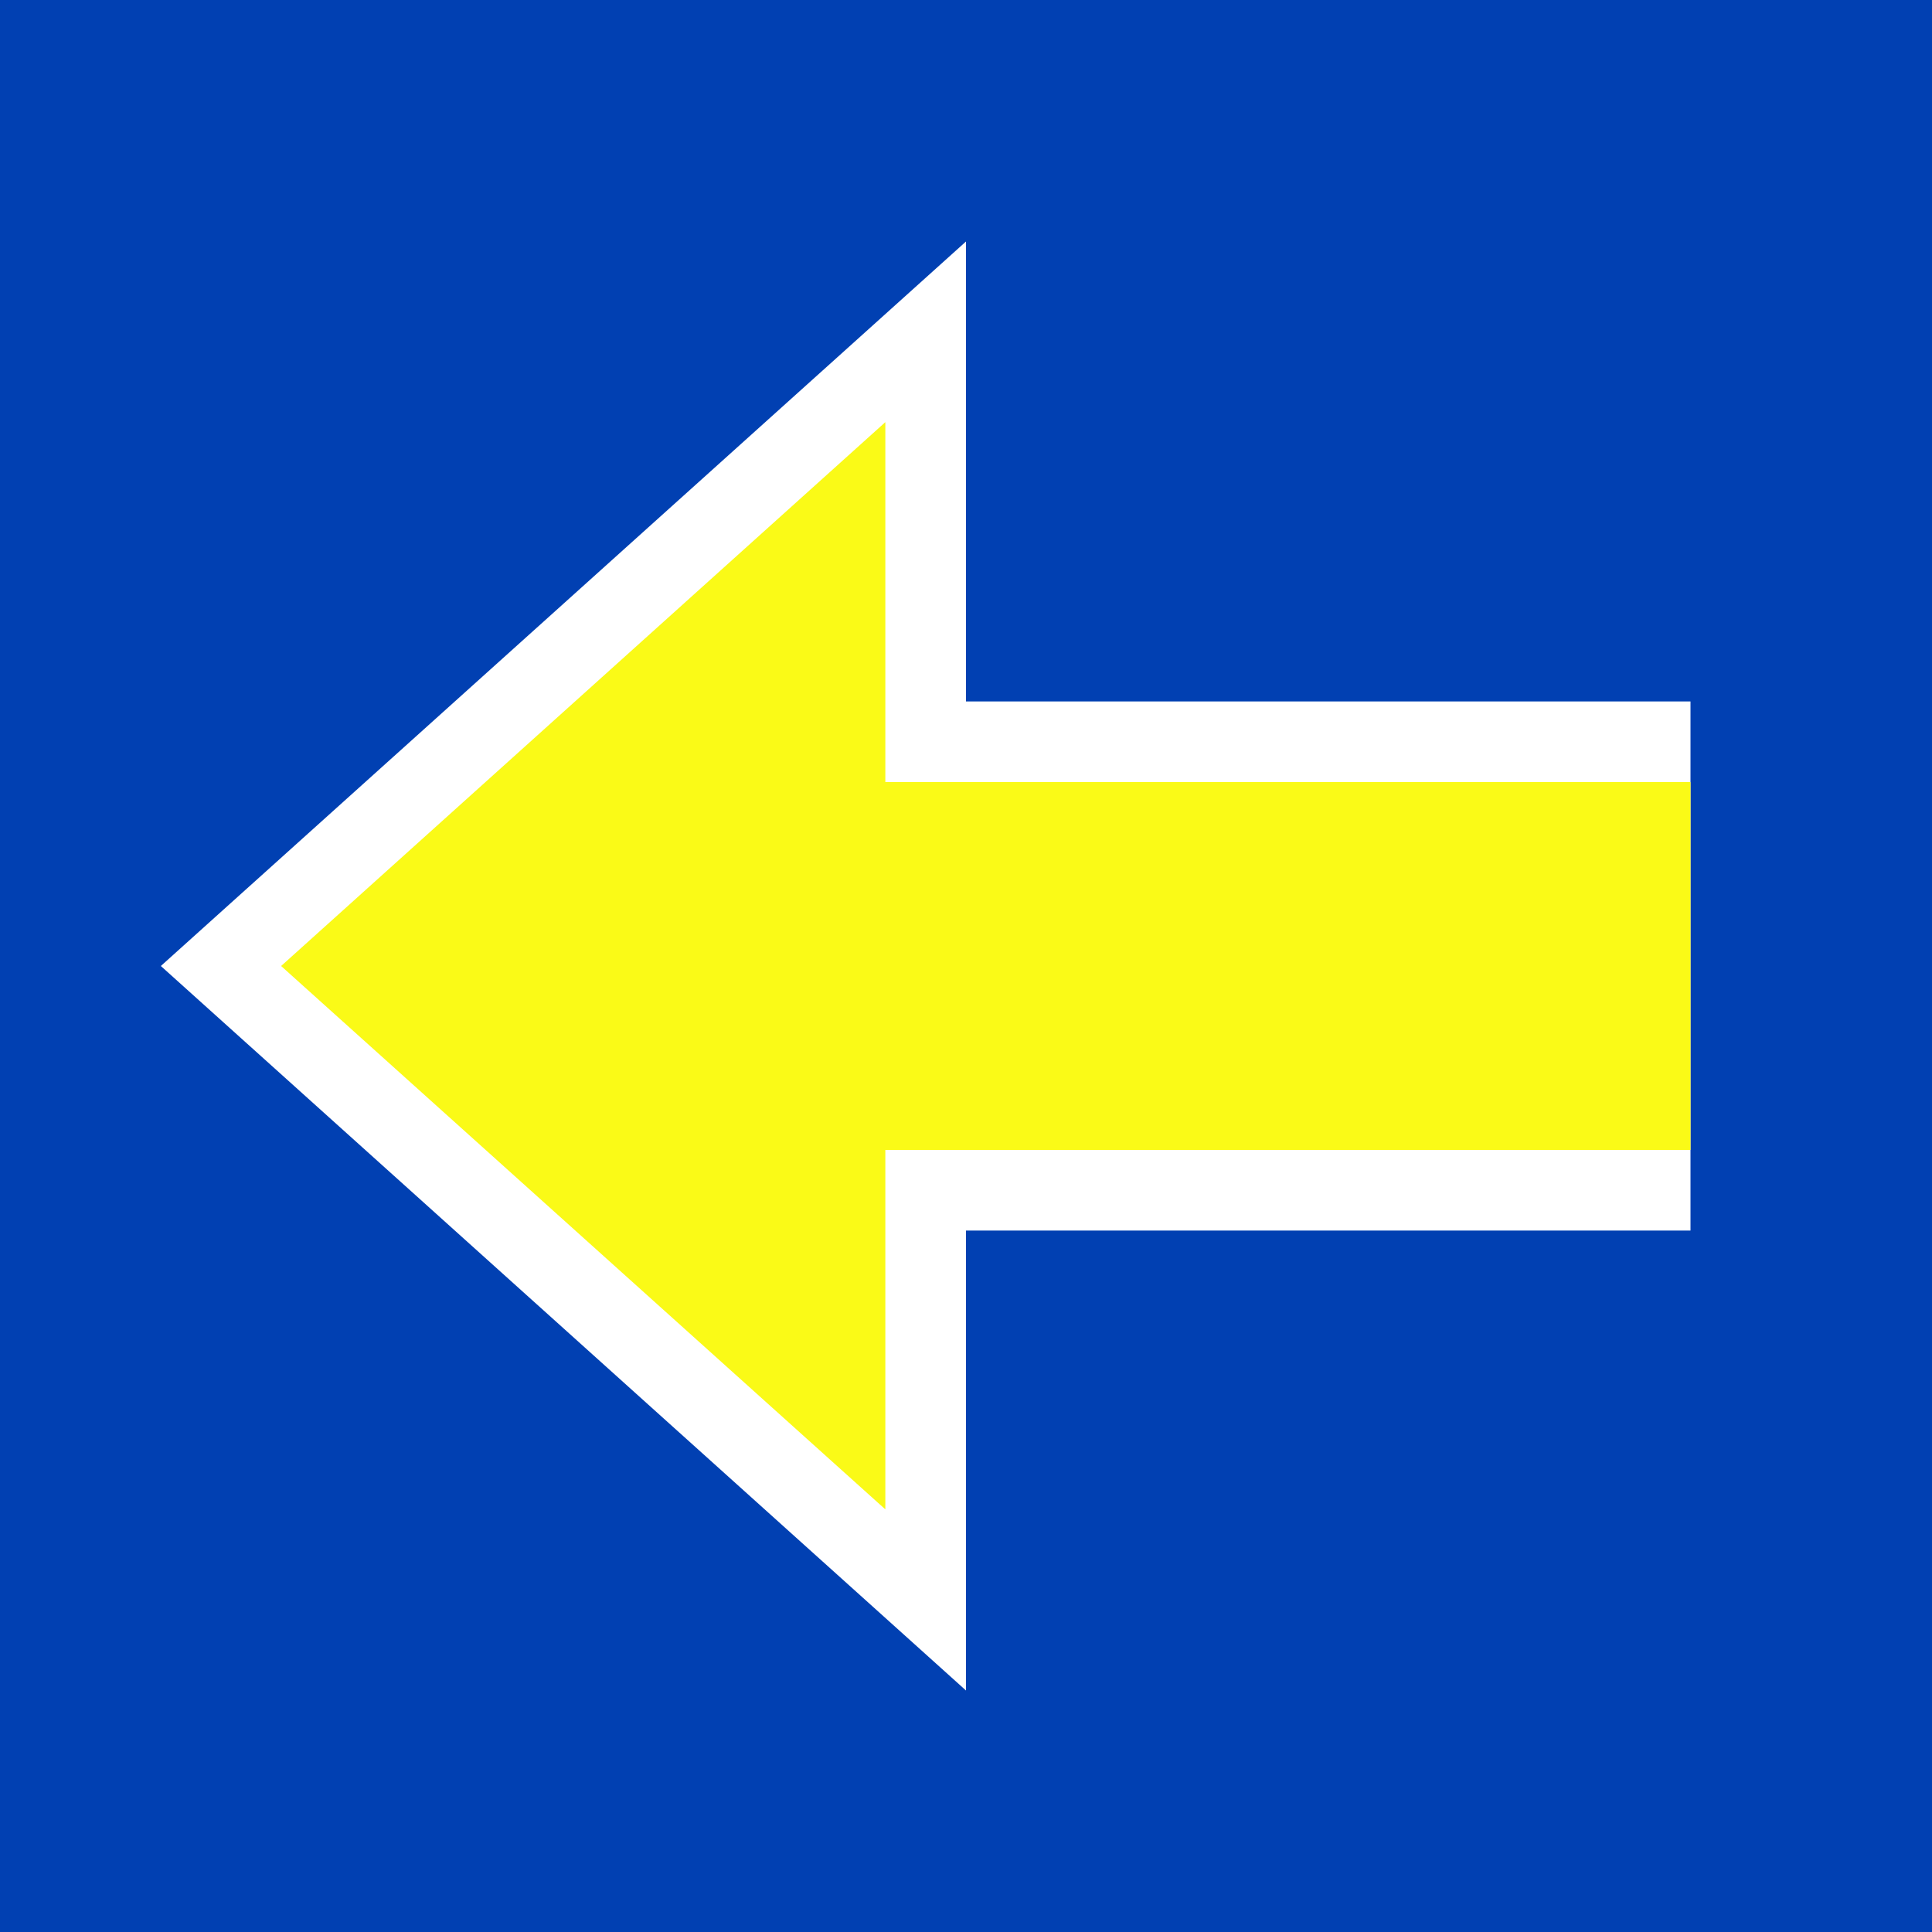
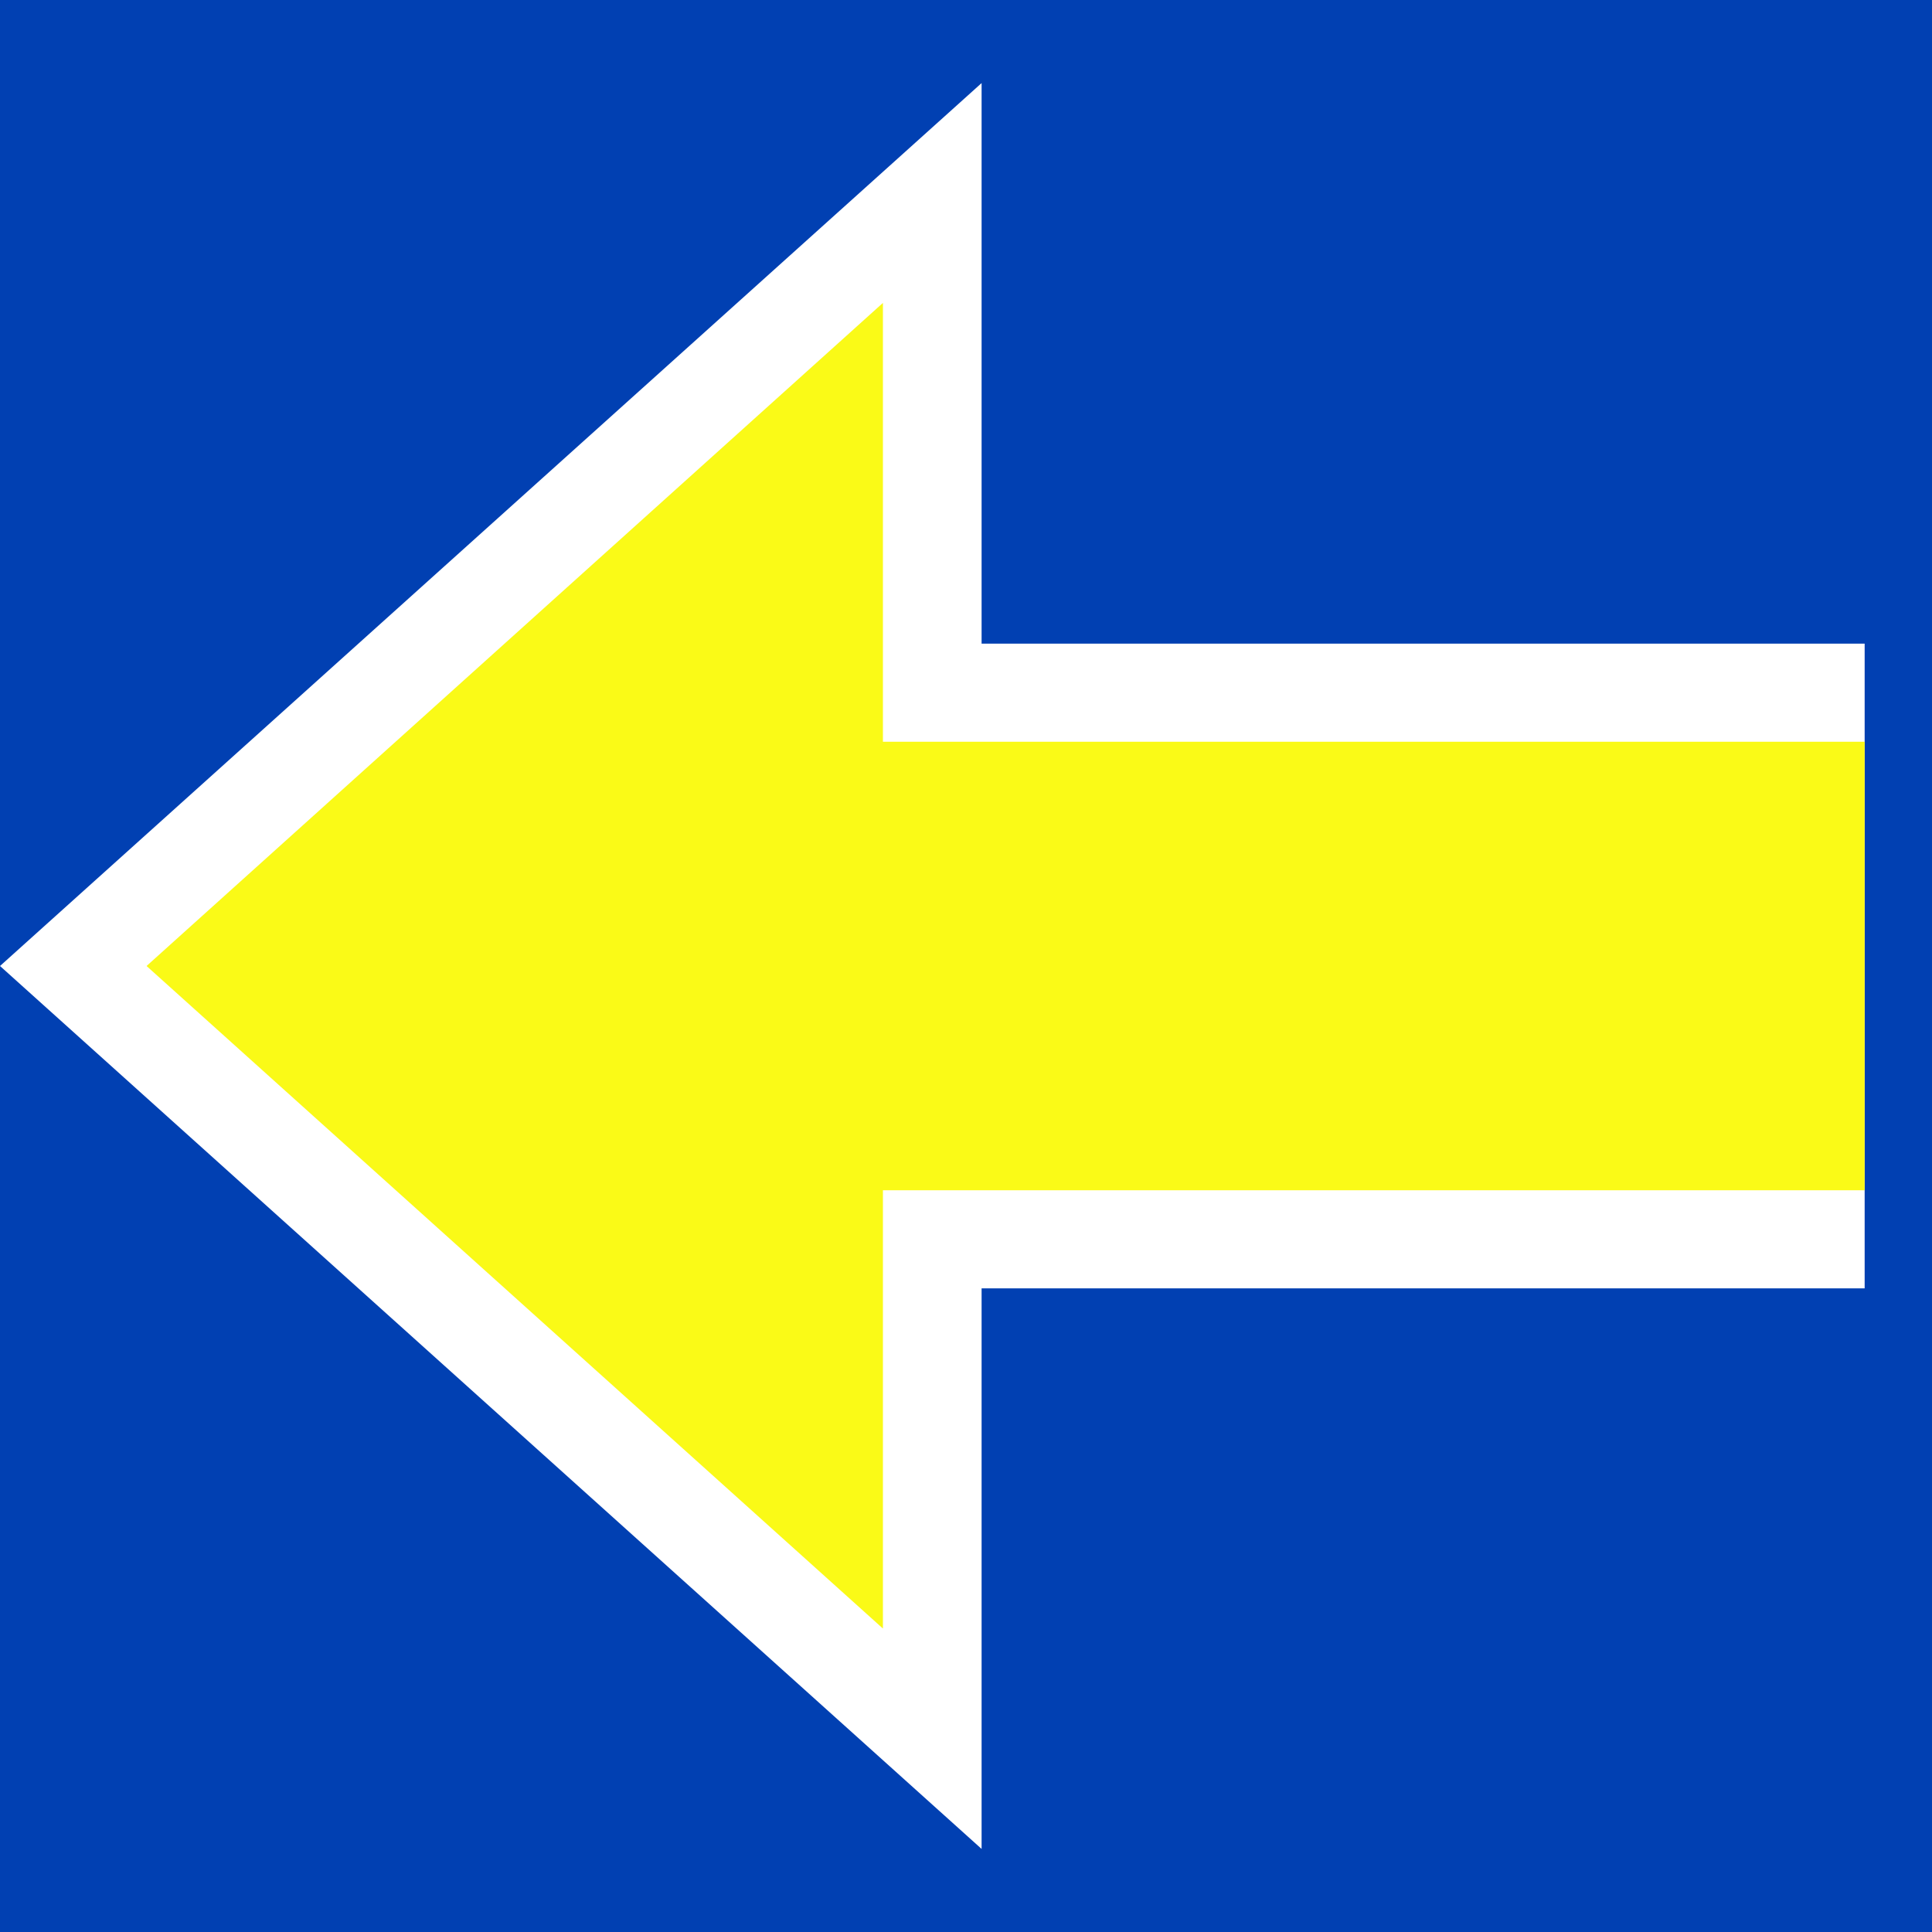
- <svg xmlns="http://www.w3.org/2000/svg" width="16" height="16" viewBox="0 0 16 16">
-   <rect x="-1.6" y="-1.6" width="19.2" height="19.2" fill="rgb(0.392%, 25.098%, 69.804%)" fill-opacity="1" />
-   <path fill-rule="evenodd" fill="rgb(100%, 100%, 100%)" fill-opacity="1" d="M 14 5.809 L 8 5.809 L 8 2 L 1.332 8 L 8 14 L 8 10.191 L 14 10.191 Z M 14 5.809 " />
-   <path fill-rule="evenodd" fill="rgb(98.039%, 98.039%, 9.02%)" fill-opacity="1" d="M 14 6.477 L 7.332 6.477 L 7.332 3.496 L 2.328 8 L 7.332 12.5 L 7.332 9.523 L 14 9.523 Z M 14 6.477 " />
+ <svg xmlns="http://www.w3.org/2000/svg" width="14" height="14" viewBox="0 0 14 14">
+   <rect x="-1.4" y="-1.4" width="16.8" height="16.8" fill="rgb(0.392%, 25.098%, 69.804%)" fill-opacity="1" />
+   <path fill-rule="evenodd" fill="rgb(100%, 100%, 100%)" fill-opacity="1" d="M 13.512 4.664 L 7.113 4.664 L 7.113 0.602 L 0 7 L 7.113 13.398 L 7.113 9.336 L 13.512 9.336 Z M 13.512 4.664 " />
+   <path fill-rule="evenodd" fill="rgb(98.039%, 98.039%, 9.02%)" fill-opacity="1" d="M 13.512 5.375 L 6.398 5.375 L 6.398 2.195 L 1.062 7 L 6.398 11.801 L 6.398 8.625 L 13.512 8.625 Z M 13.512 5.375 " />
</svg>
